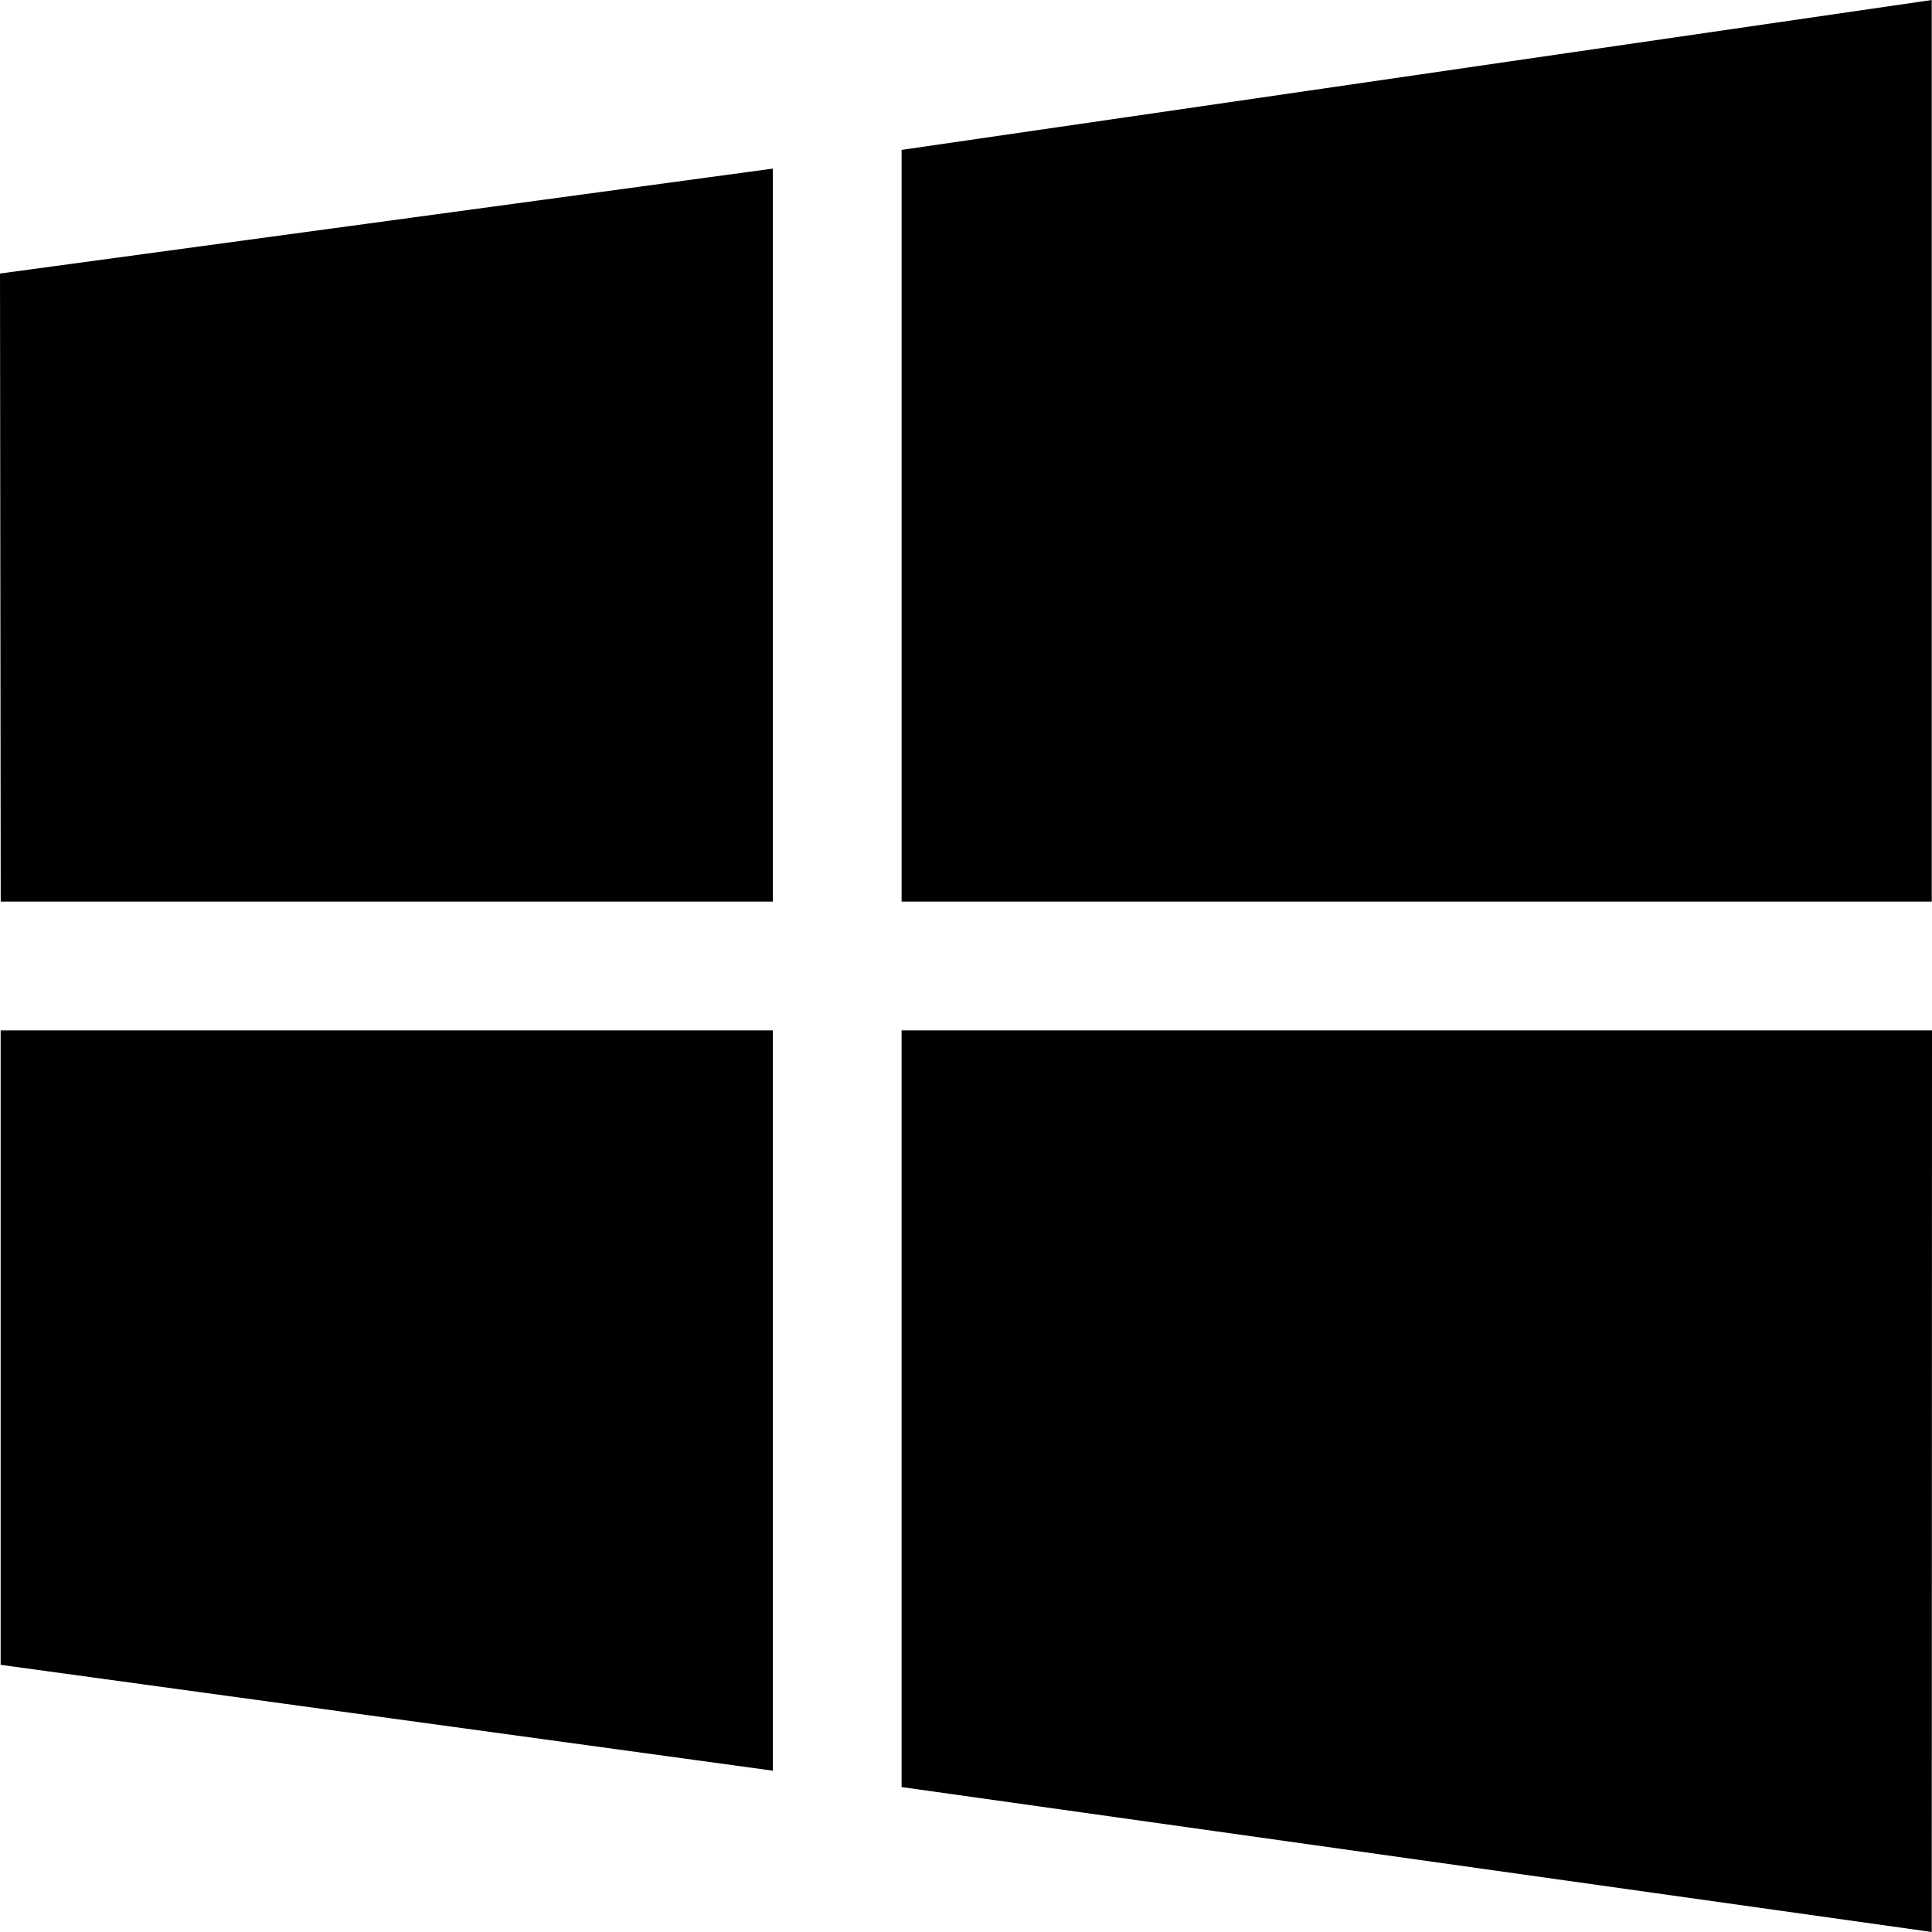
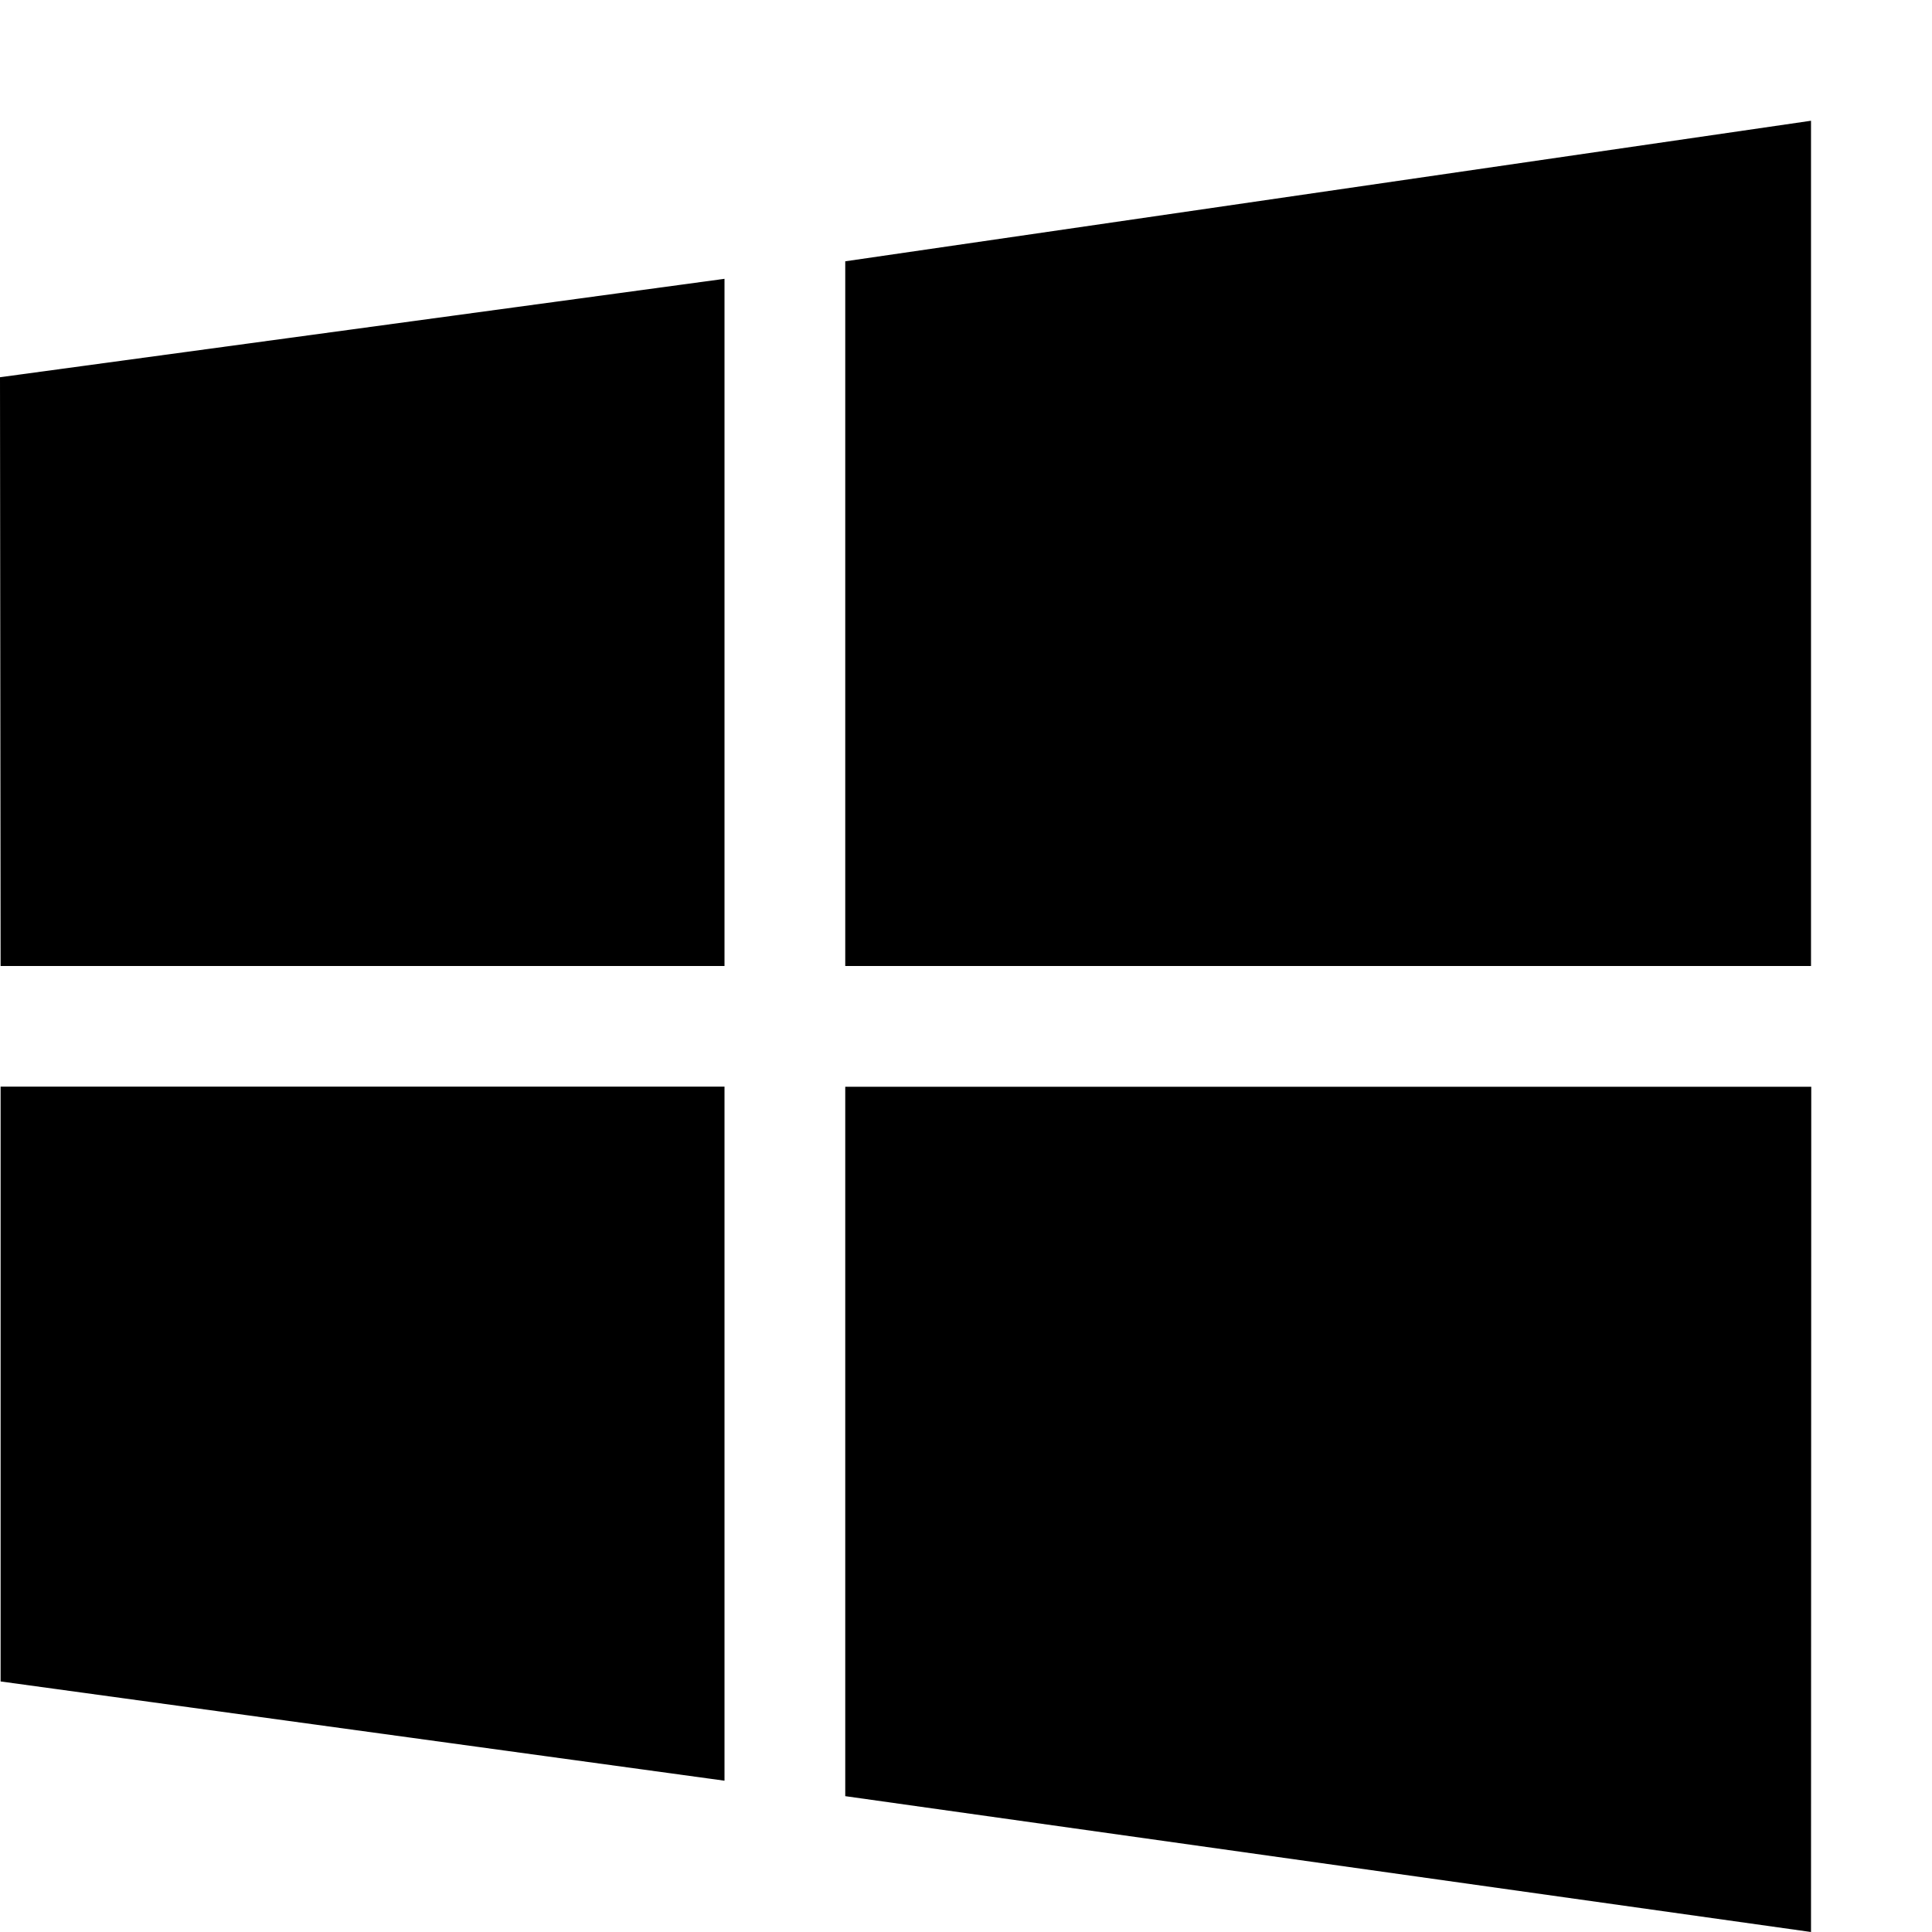
- <svg xmlns="http://www.w3.org/2000/svg" viewBox="0 0 480 480" enable-background="new 0 0 480 480">
-   <path d="m.176 224l-.175-156.04 192-26.07v182.11h-191.83m223.83-186.76l255.94-37.24v224h-255.94v-186.76m256 218.76l-.062 224-255.94-36.01v-187.99h256m-288 183.92l-191.84-26.297-.001-157.62h191.85v183.92" />
+ <svg xmlns="http://www.w3.org/2000/svg" viewBox="0 0 16 16">
+   <path d="M0.005 8l-0.005-4.876 6-0.815v5.691zM7 2.164l7.998-1.164v7h-7.998zM15 9l-0.002 7-7.998-1.125v-5.875zM6 14.747l-5.995-0.822-0-4.926h5.995z" />
</svg>
